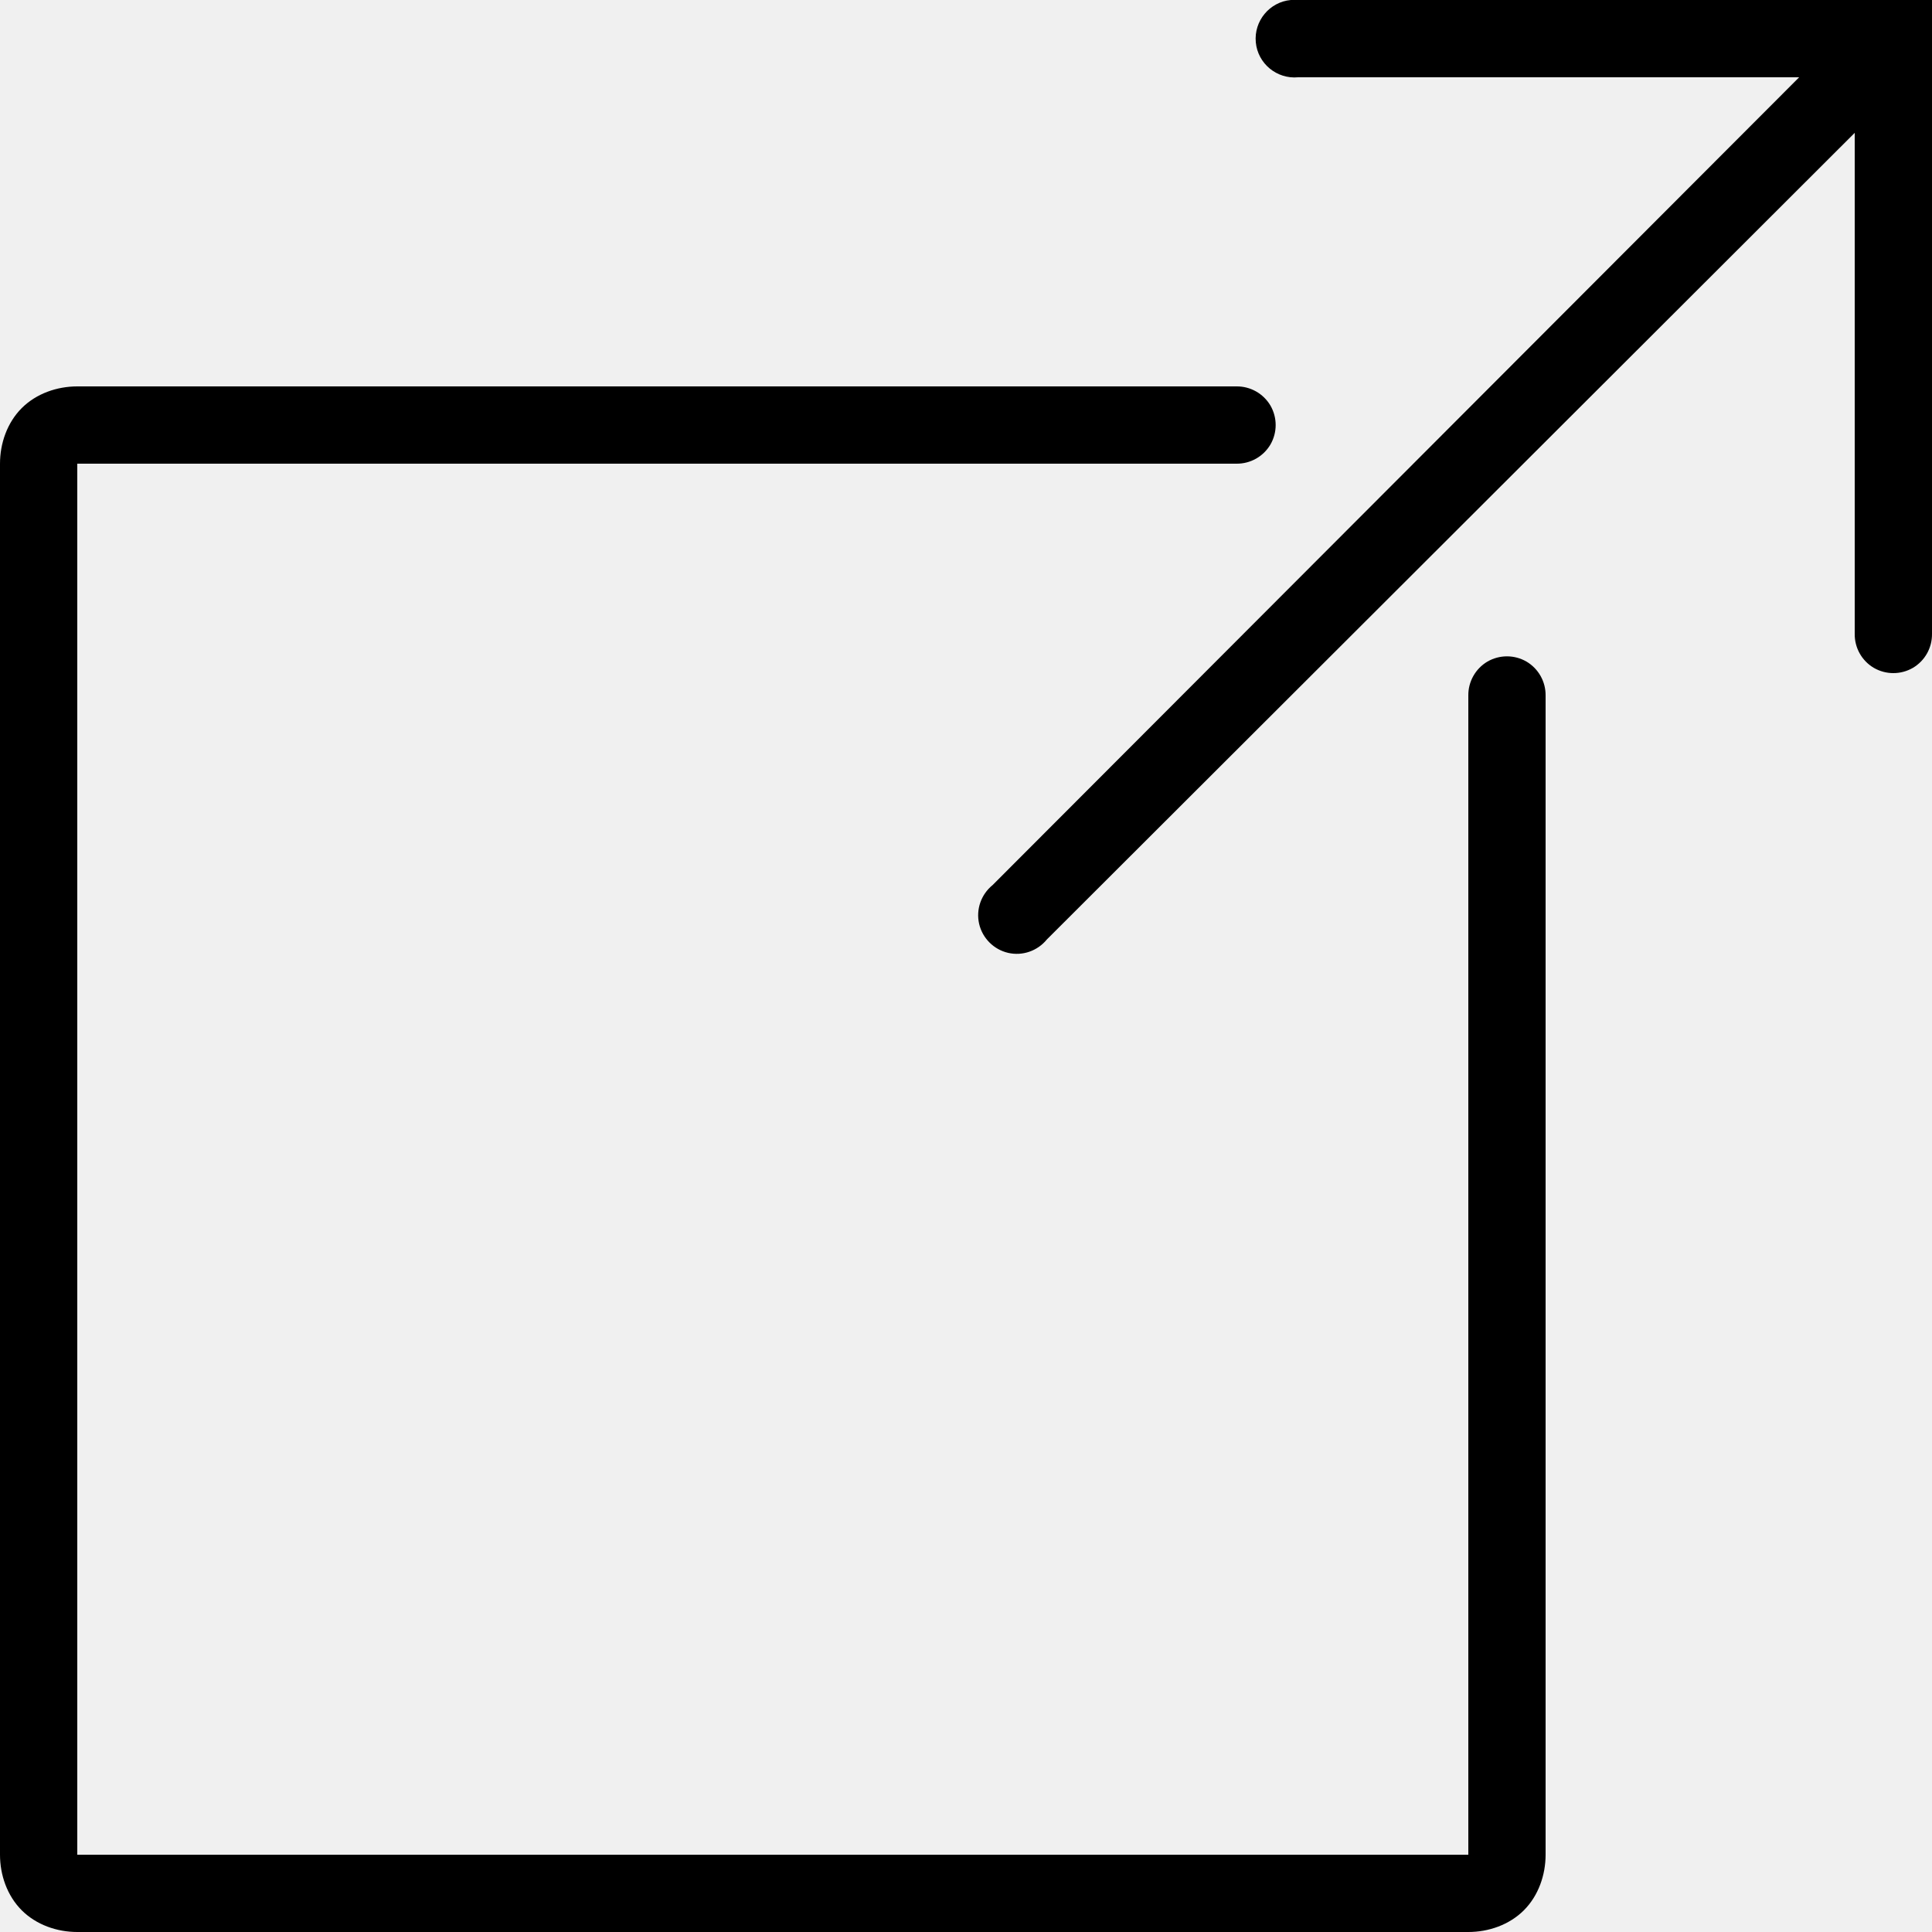
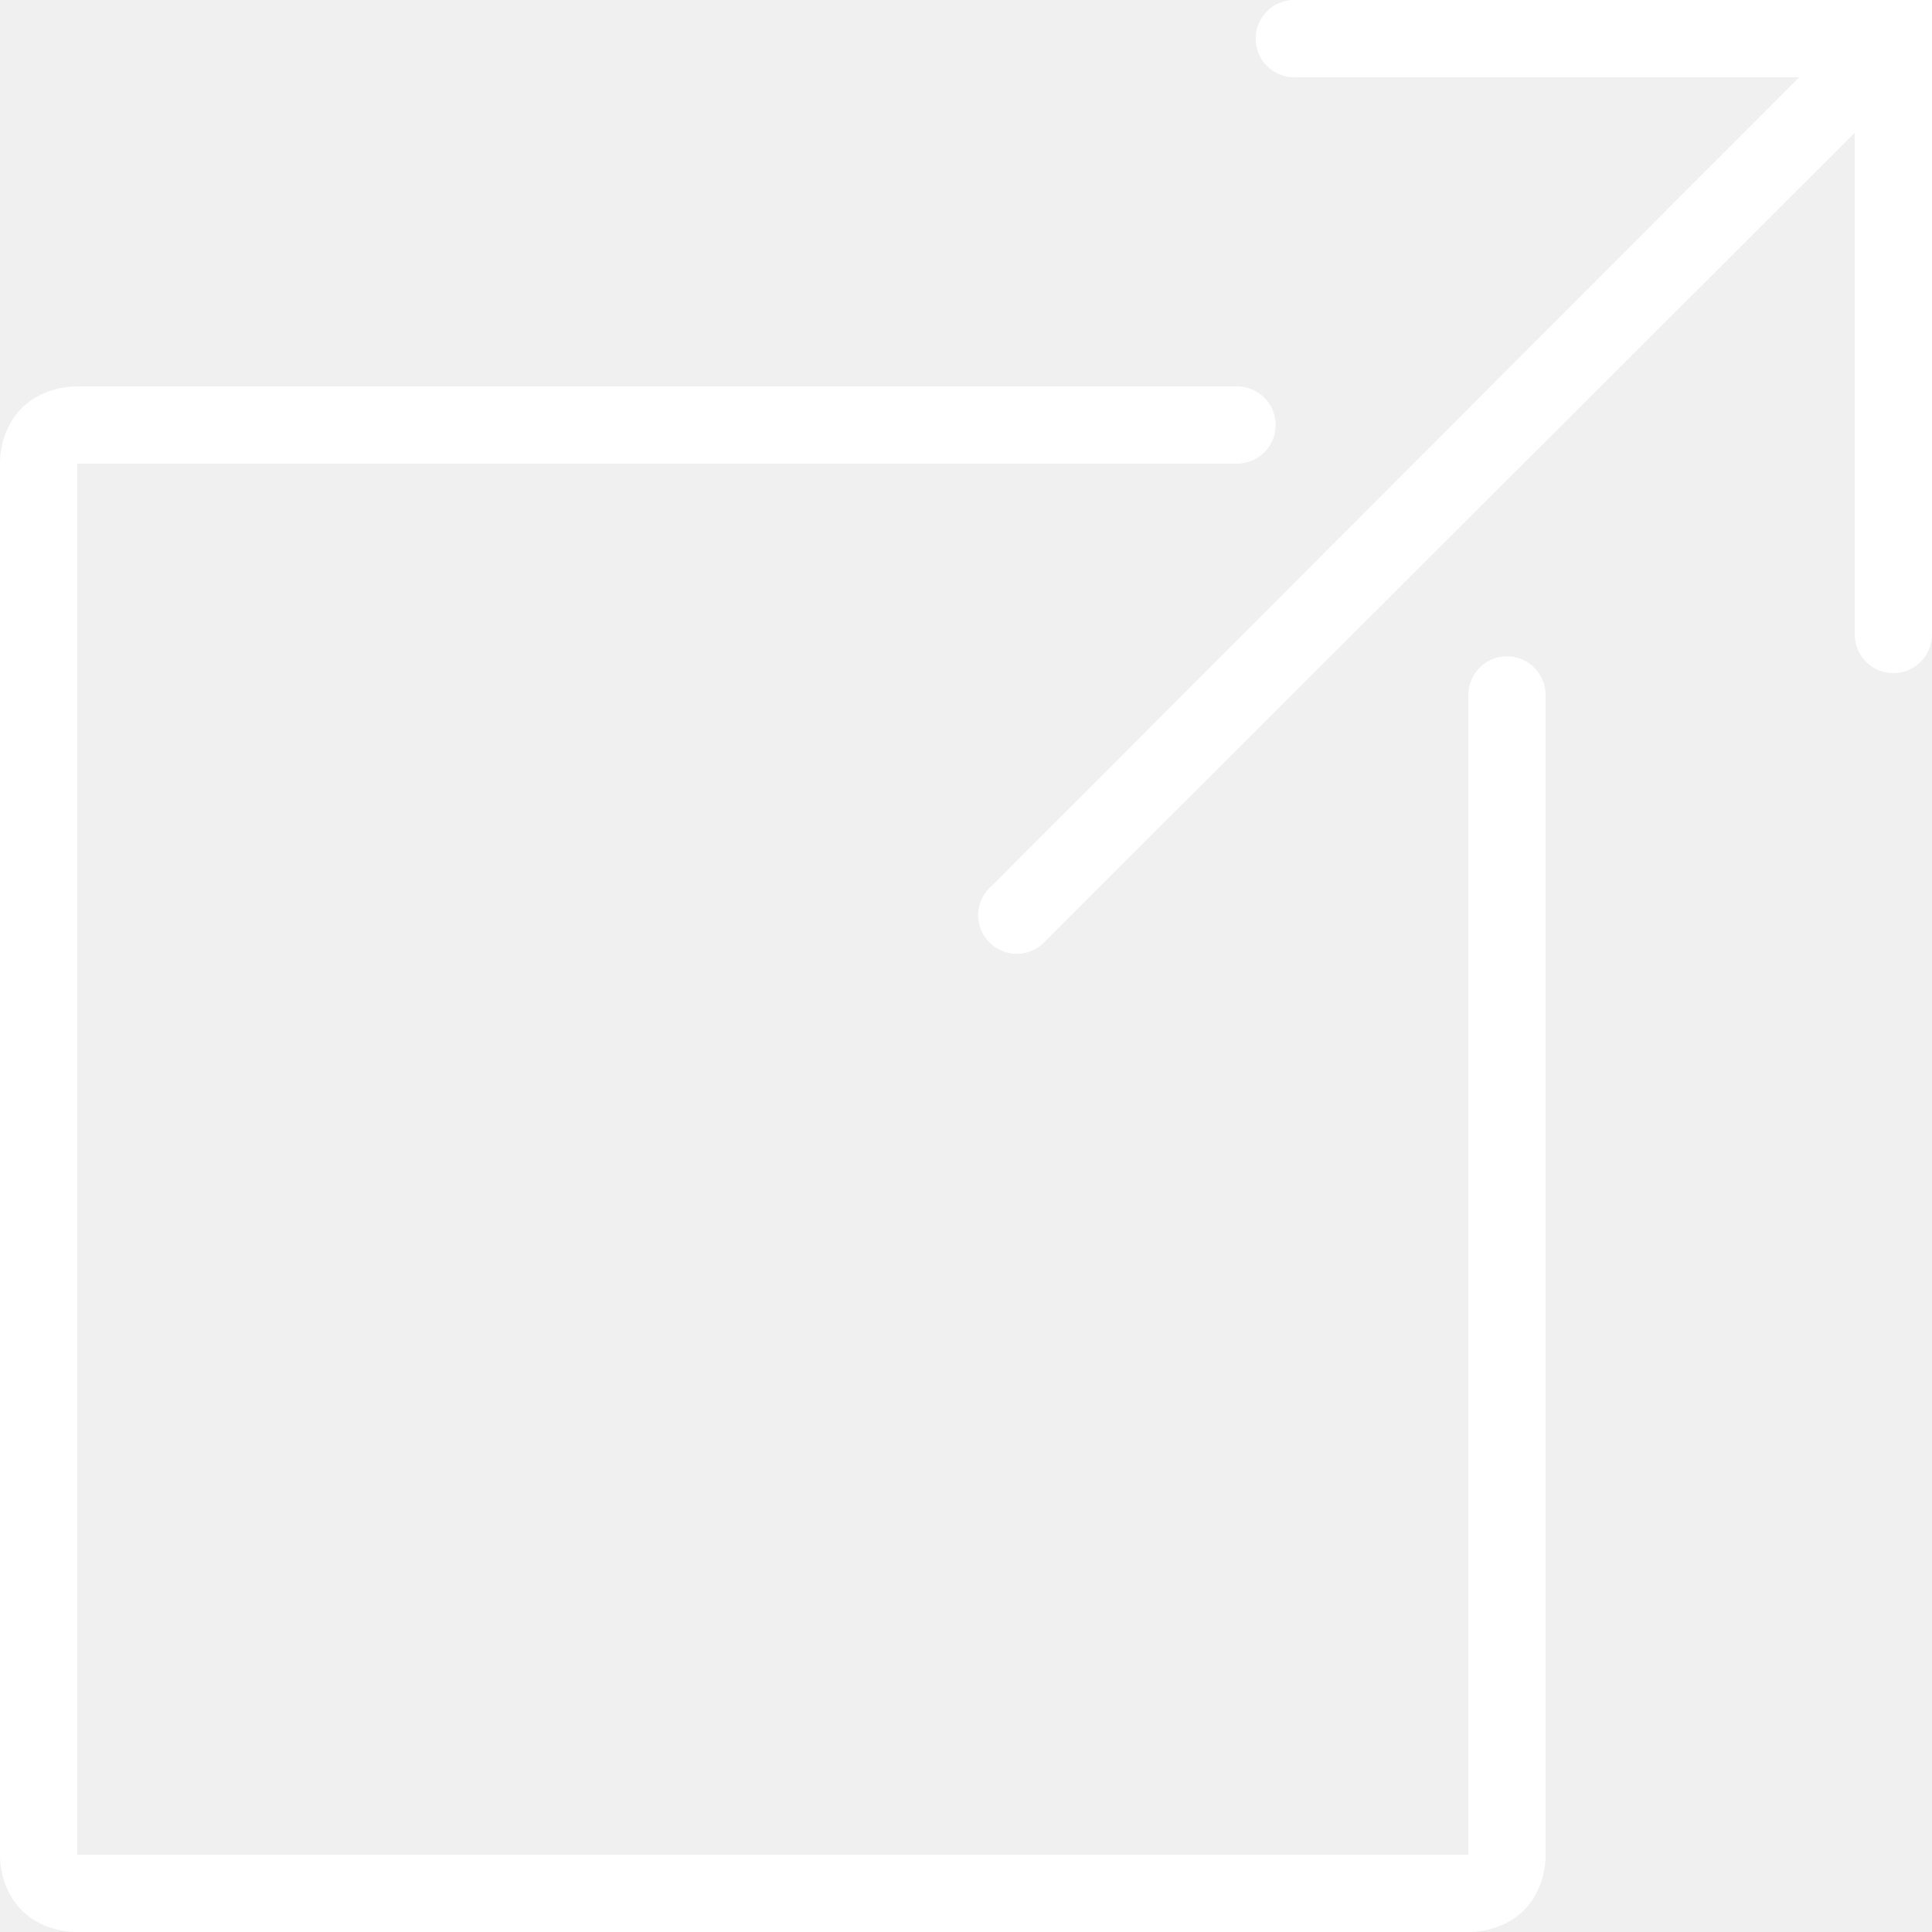
- <svg xmlns="http://www.w3.org/2000/svg" viewBox="0 0 50 50" width="50px" height="50px">
-   <path d="M 33.406 0 C 32.855 0.051 32.449 0.543 32.5 1.094 C 32.551 1.645 33.043 2.051 33.594 2 L 46.562 2 L 25.688 22.906 C 25.391 23.148 25.254 23.535 25.34 23.91 C 25.426 24.281 25.719 24.574 26.09 24.66 C 26.465 24.746 26.852 24.609 27.094 24.312 L 48 3.438 L 48 16.406 C 47.996 16.766 48.184 17.102 48.496 17.285 C 48.809 17.465 49.191 17.465 49.504 17.285 C 49.816 17.102 50.004 16.766 50 16.406 L 50 0 L 33.594 0 C 33.562 0 33.531 0 33.5 0 C 33.469 0 33.438 0 33.406 0 Z M 2 10 C 1.477 10 0.941 10.184 0.562 10.562 C 0.184 10.941 0 11.477 0 12 L 0 48 C 0 48.523 0.184 49.059 0.562 49.438 C 0.941 49.816 1.477 50 2 50 L 38 50 C 38.523 50 39.059 49.816 39.438 49.438 C 39.816 49.059 40 48.523 40 48 L 40 18 C 40.004 17.641 39.816 17.305 39.504 17.121 C 39.191 16.941 38.809 16.941 38.496 17.121 C 38.184 17.305 37.996 17.641 38 18 L 38 48 L 2 48 L 2 12 L 32 12 C 32.359 12.004 32.695 11.816 32.879 11.504 C 33.059 11.191 33.059 10.809 32.879 10.496 C 32.695 10.184 32.359 9.996 32 10 Z" />
+ <svg xmlns="http://www.w3.org/2000/svg" viewBox="0,0,256,256" width="50px" height="50px" fill-rule="nonzero">
+   <g fill="#ffffff" fill-rule="nonzero" stroke="none" stroke-width="1" stroke-linecap="butt" stroke-linejoin="miter" stroke-miterlimit="10" stroke-dasharray="" stroke-dashoffset="0" font-family="none" font-weight="none" font-size="none" text-anchor="none" style="mix-blend-mode: normal">
+     <g transform="scale(5.12,5.12)">
+       <path d="M33.406,0c-0.551,0.051 -0.957,0.543 -0.906,1.094c0.051,0.551 0.543,0.957 1.094,0.906h12.969l-20.875,20.906c-0.297,0.242 -0.434,0.629 -0.348,1.004c0.086,0.371 0.379,0.664 0.75,0.75c0.375,0.086 0.762,-0.051 1.004,-0.348l20.906,-20.875v12.969c-0.004,0.359 0.184,0.695 0.496,0.879c0.312,0.18 0.695,0.18 1.008,0c0.312,-0.184 0.5,-0.52 0.496,-0.879v-16.406h-16.406c-0.031,0 -0.062,0 -0.094,0c-0.031,0 -0.062,0 -0.094,0zM2,10c-0.523,0 -1.059,0.184 -1.438,0.562c-0.379,0.379 -0.562,0.914 -0.562,1.438v36c0,0.523 0.184,1.059 0.562,1.438c0.379,0.379 0.914,0.562 1.438,0.562h36c0.523,0 1.059,-0.184 1.438,-0.562c0.379,-0.379 0.562,-0.914 0.562,-1.438v-30c0.004,-0.359 -0.184,-0.695 -0.496,-0.879c-0.312,-0.18 -0.695,-0.18 -1.008,0c-0.312,0.184 -0.5,0.52 -0.496,0.879v30h-36v-36h30c0.359,0.004 0.695,-0.184 0.879,-0.496c0.18,-0.312 0.18,-0.695 0,-1.008c-0.184,-0.312 -0.52,-0.5 -0.879,-0.496z" />
+     </g>
+   </g>
</svg>
